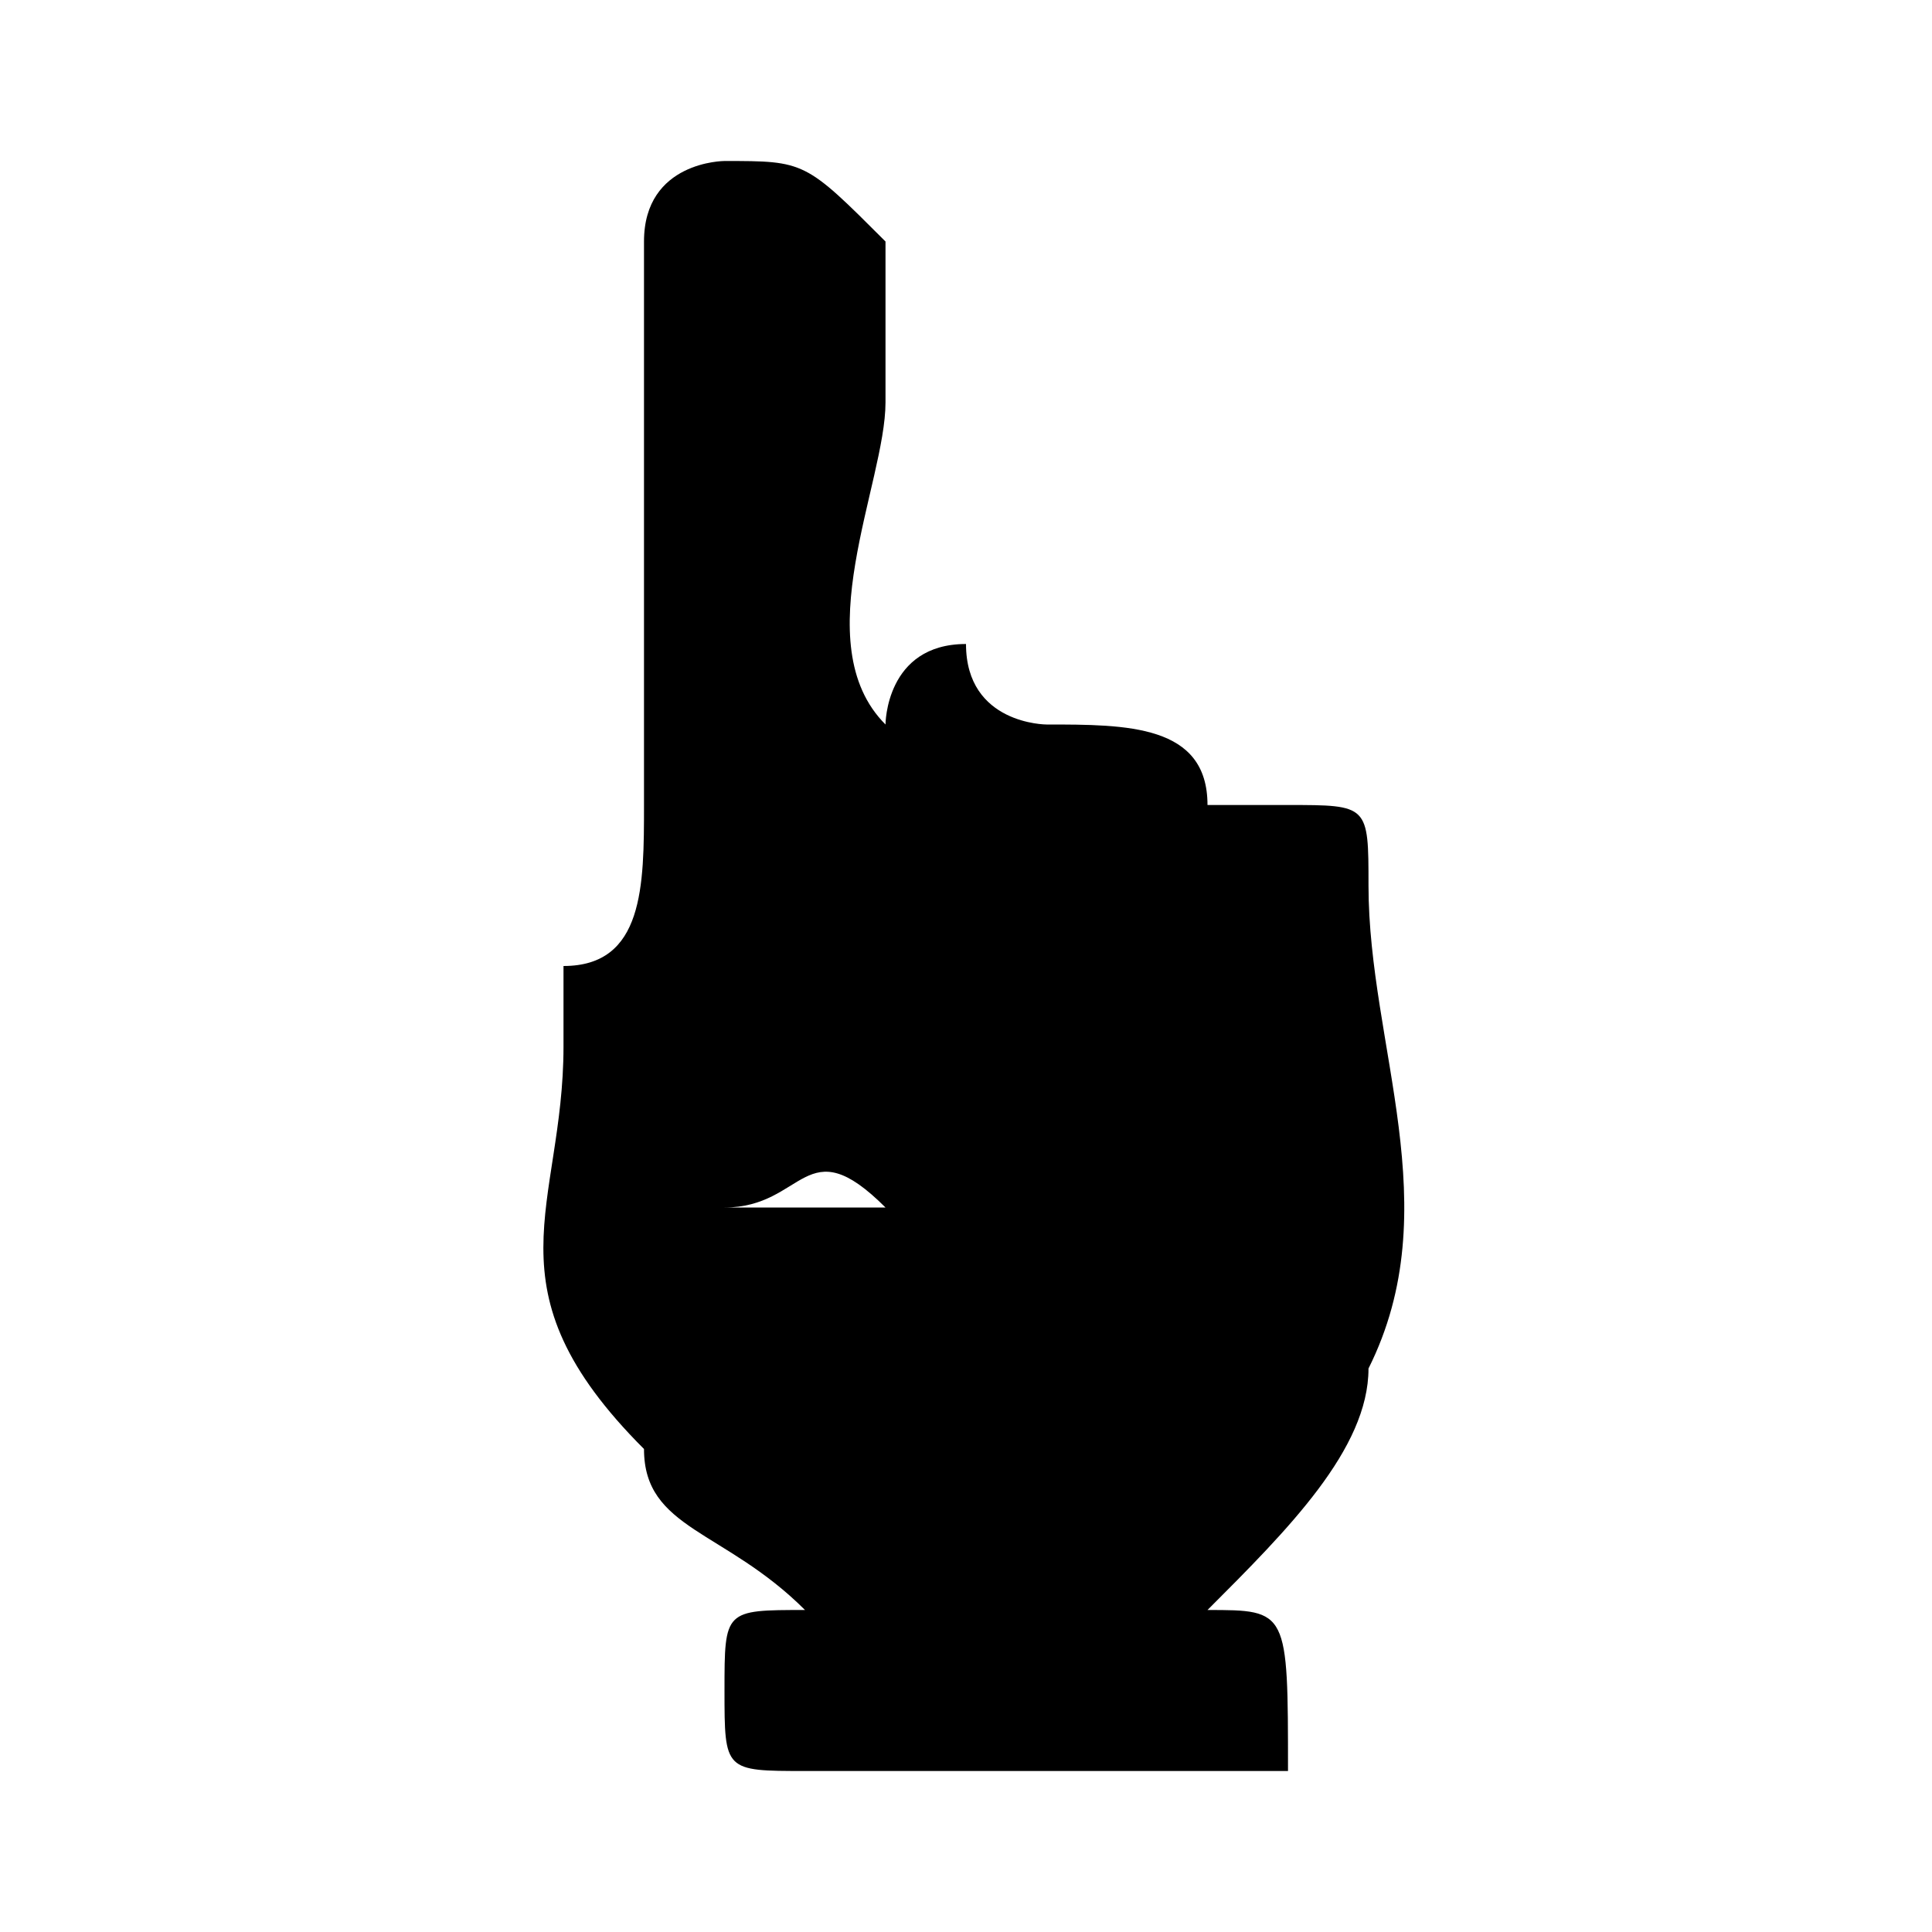
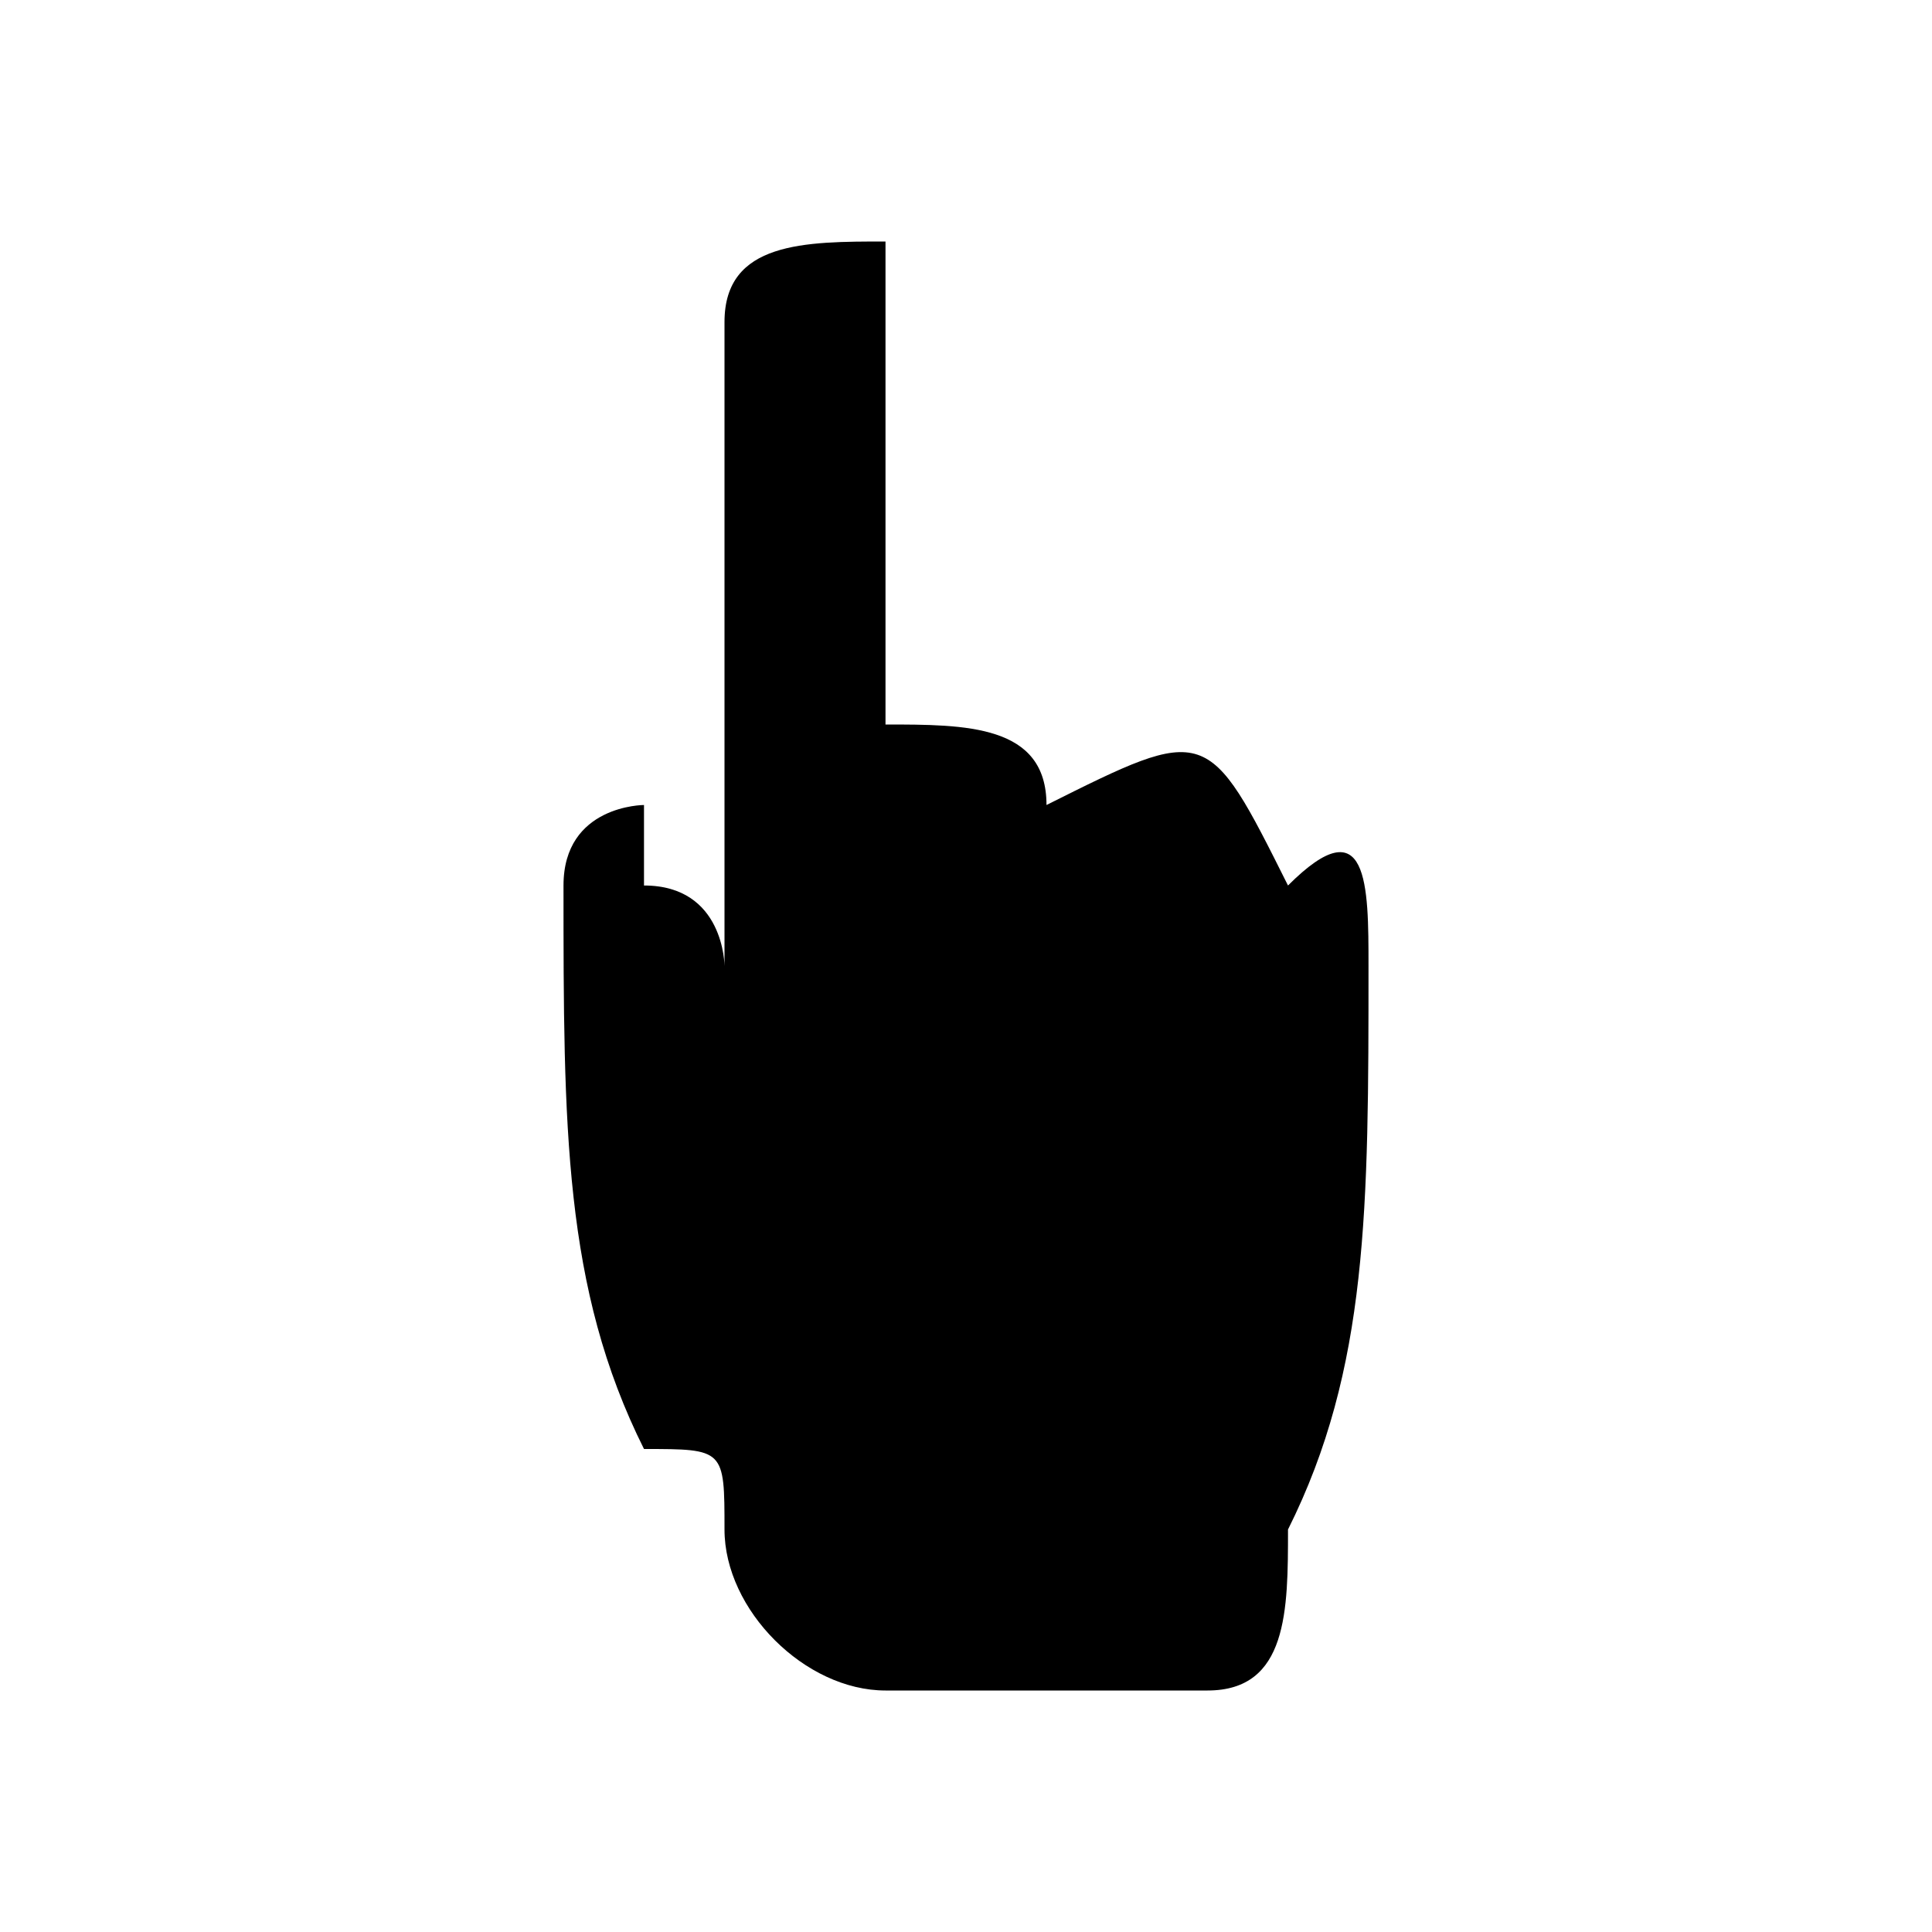
<svg xmlns="http://www.w3.org/2000/svg" viewBox="0 0 24 24" fill="none" stroke="currentColor" stroke-width="2" stroke-linecap="round" stroke-linejoin="round">
-   <path fill="currentColor" fill-rule="evenodd" stroke="none" d="M 14 22 C 13 22 11 22 10 22 C 9 22 9 22 9 21 C 9 20 9 20 10 20 C 10 20 10 20 10 20 C 9 19 8 19 8 18 C 6 16 7 15 7 13 C 7 13 7 12 7 12 C 8 12 8 11 8 10 C 8 8 8 6 8 4 C 8 4 8 3 8 3 C 8 2 9 2 9 2 C 10 2 10 2 11 3 C 11 4 11 4 11 5 C 11 6 10 8 11 9 C 11 9 11 8 12 8 C 12 9 13 9 13 9 C 14 9 15 9 15 10 C 15 10 15 10 16 10 C 17 10 17 10 17 11 C 17 13 18 15 17 17 C 17 18 16 19 15 20 C 15 20 15 20 15 20 C 16 20 16 20 16 22 C 16 22 16 22 16 22 C 15 22 15 22 14 22 M 11 15 C 10 14 10 15 9 15 C 10 15 10 15 11 15 C 11 15 11 15 11 15 Z" />
+   <path fill="currentColor" fill-rule="evenodd" stroke="none" d="M 11 3 C 11 4 11 4 11 5 C 11 7 11 8 11 9 C 12 9 13 9 13 10 C 15 9 15 9 16 11 C 17 10 17 11 17 12 C 17 15 17 17 16 19 C 16 20 16 21 15 21 C 14 21 12 21 11 21 C 10 21 9 20 9 19 C 9 18 9 18 8 18 C 7 16 7 14 7 11 C 7 10 8 10 8 10 C 8 10 8 10 8 11 C 9 11 9 12 9 12 C 9 10 9 8 9 6 C 9 5 9 5 9 4 C 9 3 10 3 11 3 Z" />
</svg>
